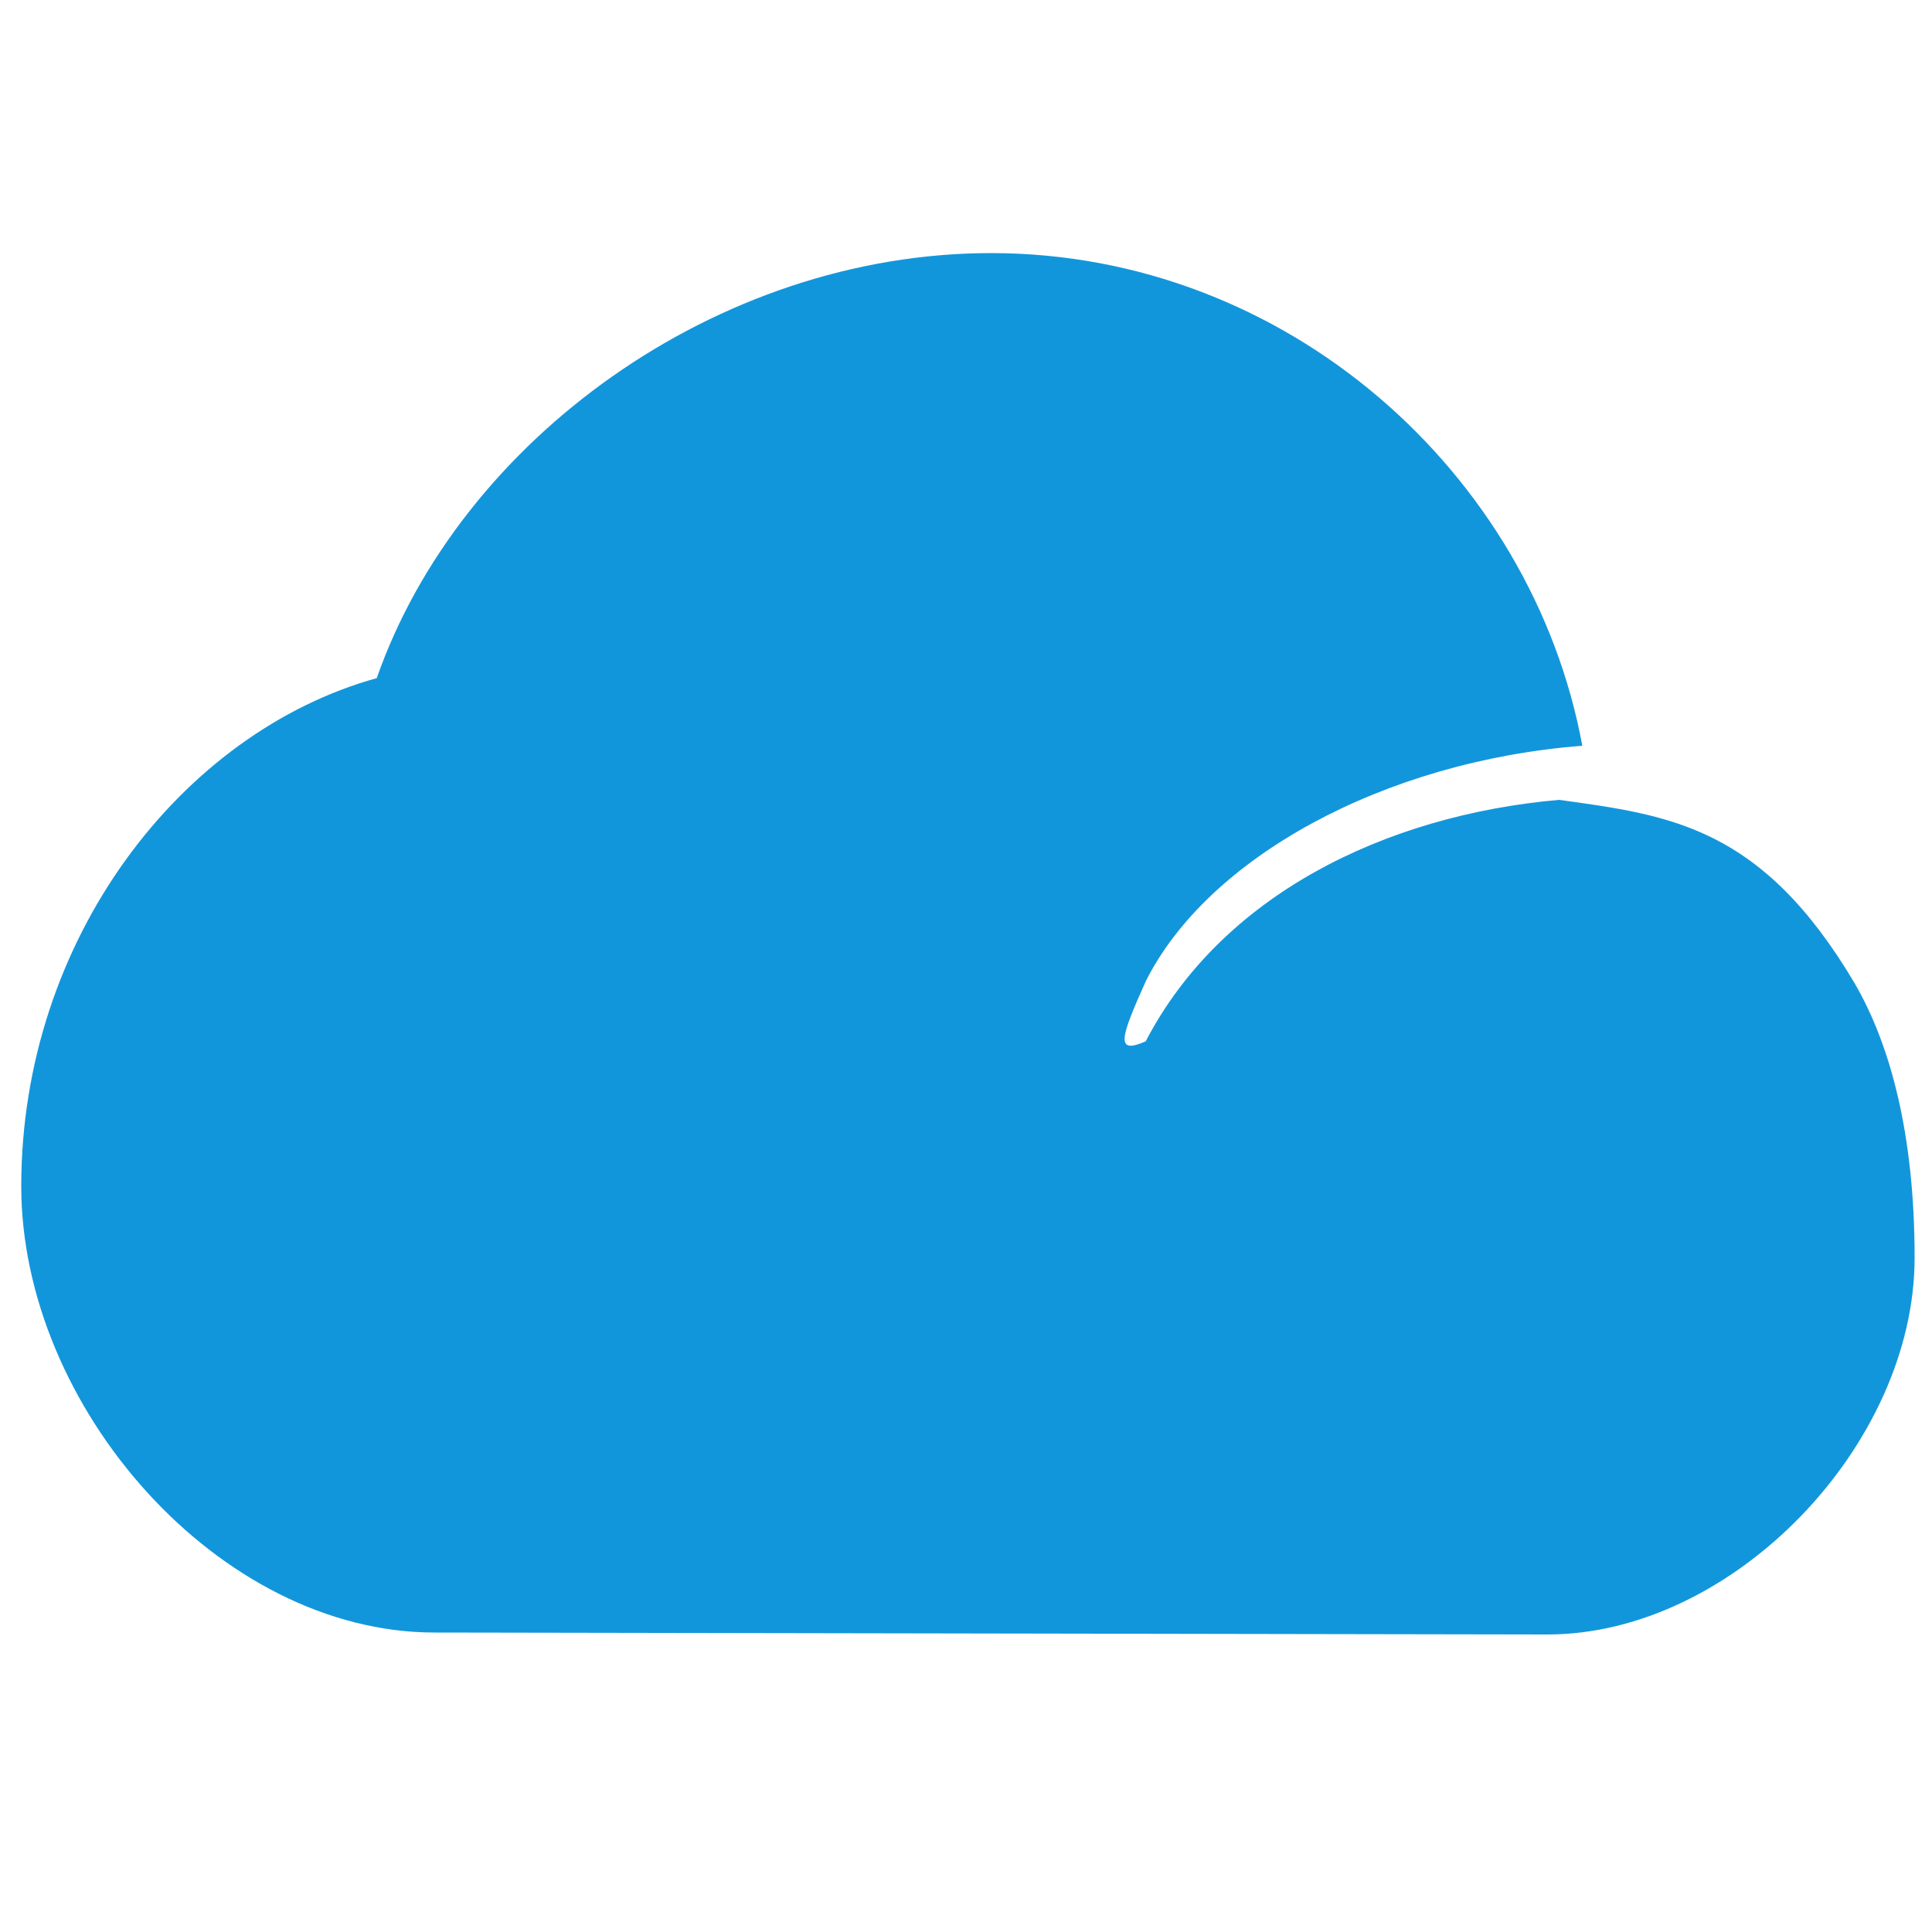
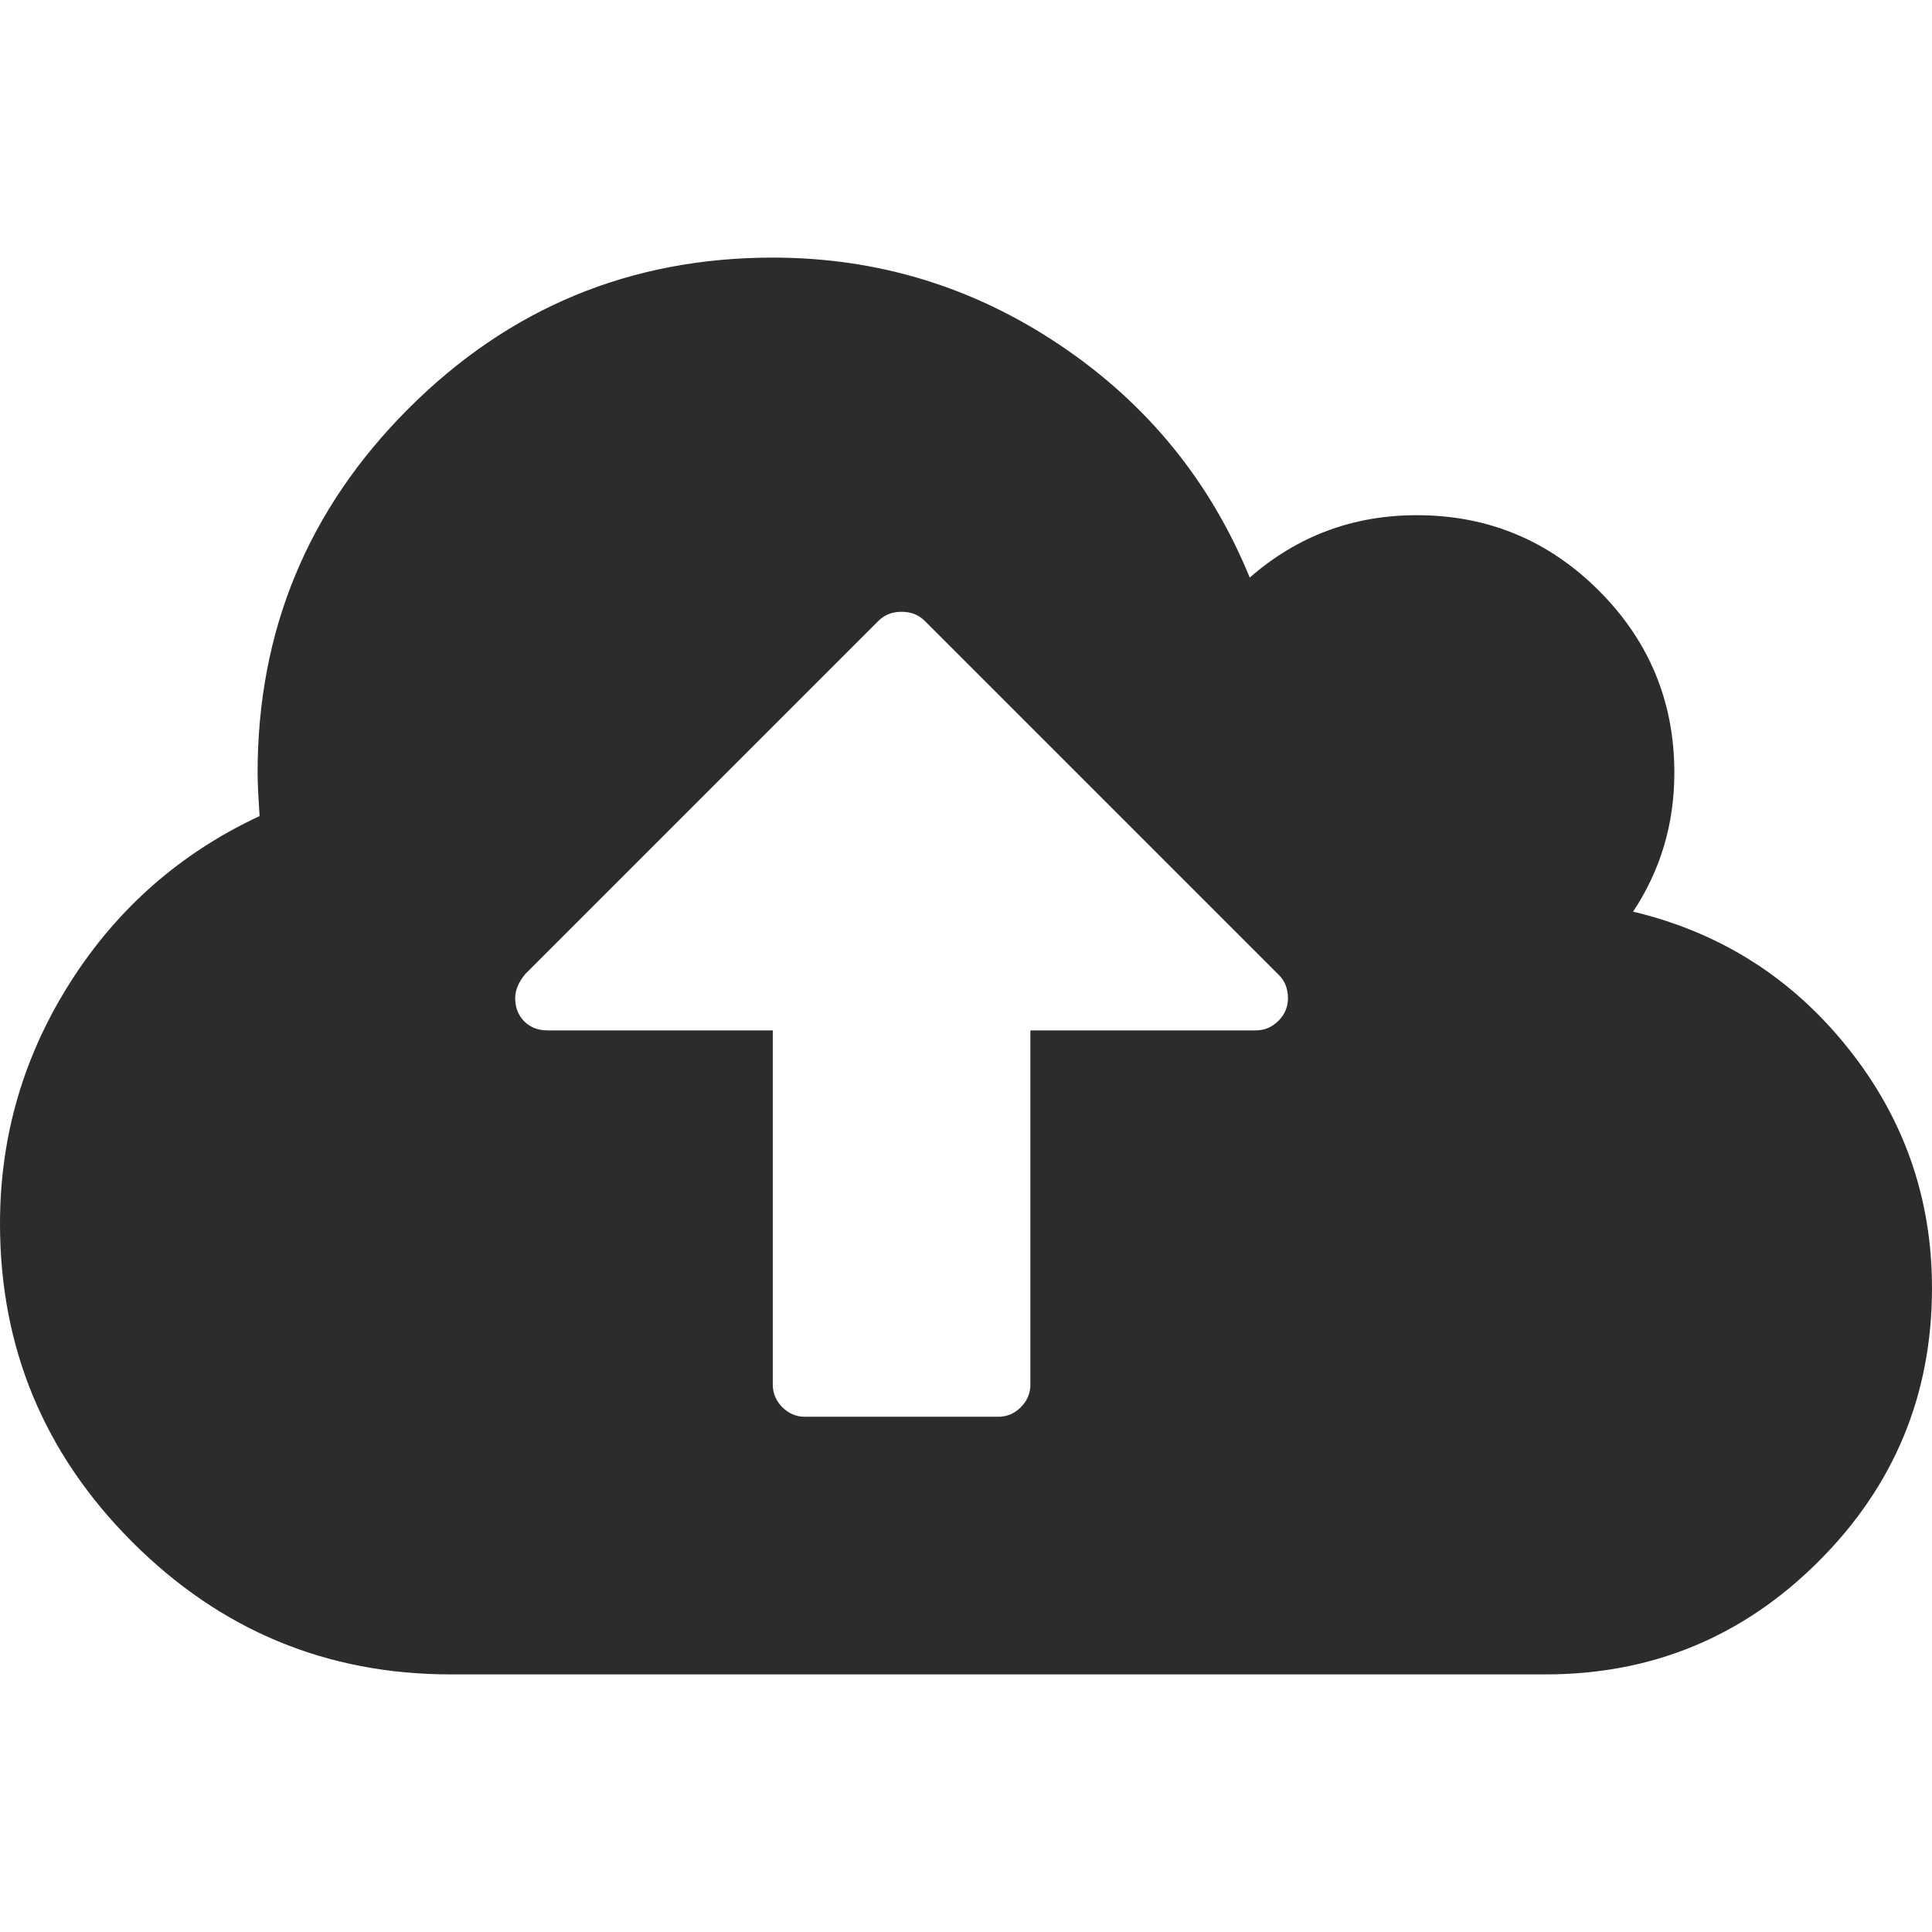
- <svg xmlns="http://www.w3.org/2000/svg" class="icon" width="200px" height="200.00px" viewBox="0 0 1024 1024" version="1.1">
-   <path d="M233.472 865.28h-3.072c-114.688 0-219.136-119.808-219.136-236.544 0-131.072 84.992-240.64 188.416-269.312 44.032-125.952 180.224-225.28 325.632-225.28 156.672 0 286.72 116.736 313.344 261.12-105.472 8.192-198.656 59.392-231.424 124.928-13.312 29.696-16.384 38.912 0 31.744 39.936-76.8 125.952-119.808 219.136-128 59.392 8.192 107.52 14.336 156.672 97.28 18.432 31.744 31.744 78.848 31.744 145.408 0 99.328-96.256 199.68-194.56 199.68l-586.752-1.024z m223.232-112.64H512v112.64h-55.296v-112.64z m166.912 0h55.296v112.64h-55.296v-112.64z m-334.848 0h55.296v112.64h-55.296v-112.64z m0 0" fill="#1296db" />
+ <svg xmlns="http://www.w3.org/2000/svg" t="1772875410869" class="icon" viewBox="0 0 1024 1024" version="1.1" p-id="8272" width="200" height="200">
+   <path d="M979.448 555.457c-29.694-37.155-67.641-61.237-113.872-72.262 14.589-22.043 21.863-46.577 21.863-73.598 0-37.691-13.336-69.866-39.992-96.535-26.662-26.66-58.839-39.996-96.53-39.996-33.779 0-63.286 11.023-88.525 33.069-20.968-51.202-54.492-92.267-100.531-123.195-46.039-30.938-96.797-46.405-152.269-46.405-75.372 0-139.731 26.673-193.065 80.007-53.337 53.321-79.998 117.683-79.998 193.061 0 4.621 0.357 12.267 1.067 22.93-41.954 19.556-75.372 48.888-100.267 87.995C12.443 559.646 0 602.303 0 648.535c0 65.78 23.382 122.035 70.133 168.79 46.753 46.769 103.021 70.14 168.797 70.14h580.272c56.524 0 104.788-20.008 144.793-60.001 40-39.992 60.002-88.256 60.002-144.801-0.006-47.644-14.854-90.04-44.55-127.206z m-301.865-14.391c-3.387 3.37-7.377 5.057-11.993 5.057h-119.465v187.739c0 4.616-1.687 8.617-5.064 11.993-3.387 3.387-7.377 5.064-11.993 5.064h-102.416c-4.621 0-8.621-1.676-11.998-5.064-3.37-3.376-5.066-7.377-5.066-11.993V546.123H290.121c-4.973 0-9.065-1.597-12.26-4.788-3.2-3.202-4.797-7.293-4.797-12.265 0-4.27 1.775-8.541 5.328-12.805l187.199-187.194c3.2-3.202 7.291-4.801 12.267-4.801 4.98 0 9.071 1.599 12.267 4.801l187.733 187.726c3.202 3.198 4.786 7.287 4.786 12.275-0.002 4.612-1.689 8.626-5.062 11.995z" p-id="8273" fill="#2c2c2c" />
</svg>
